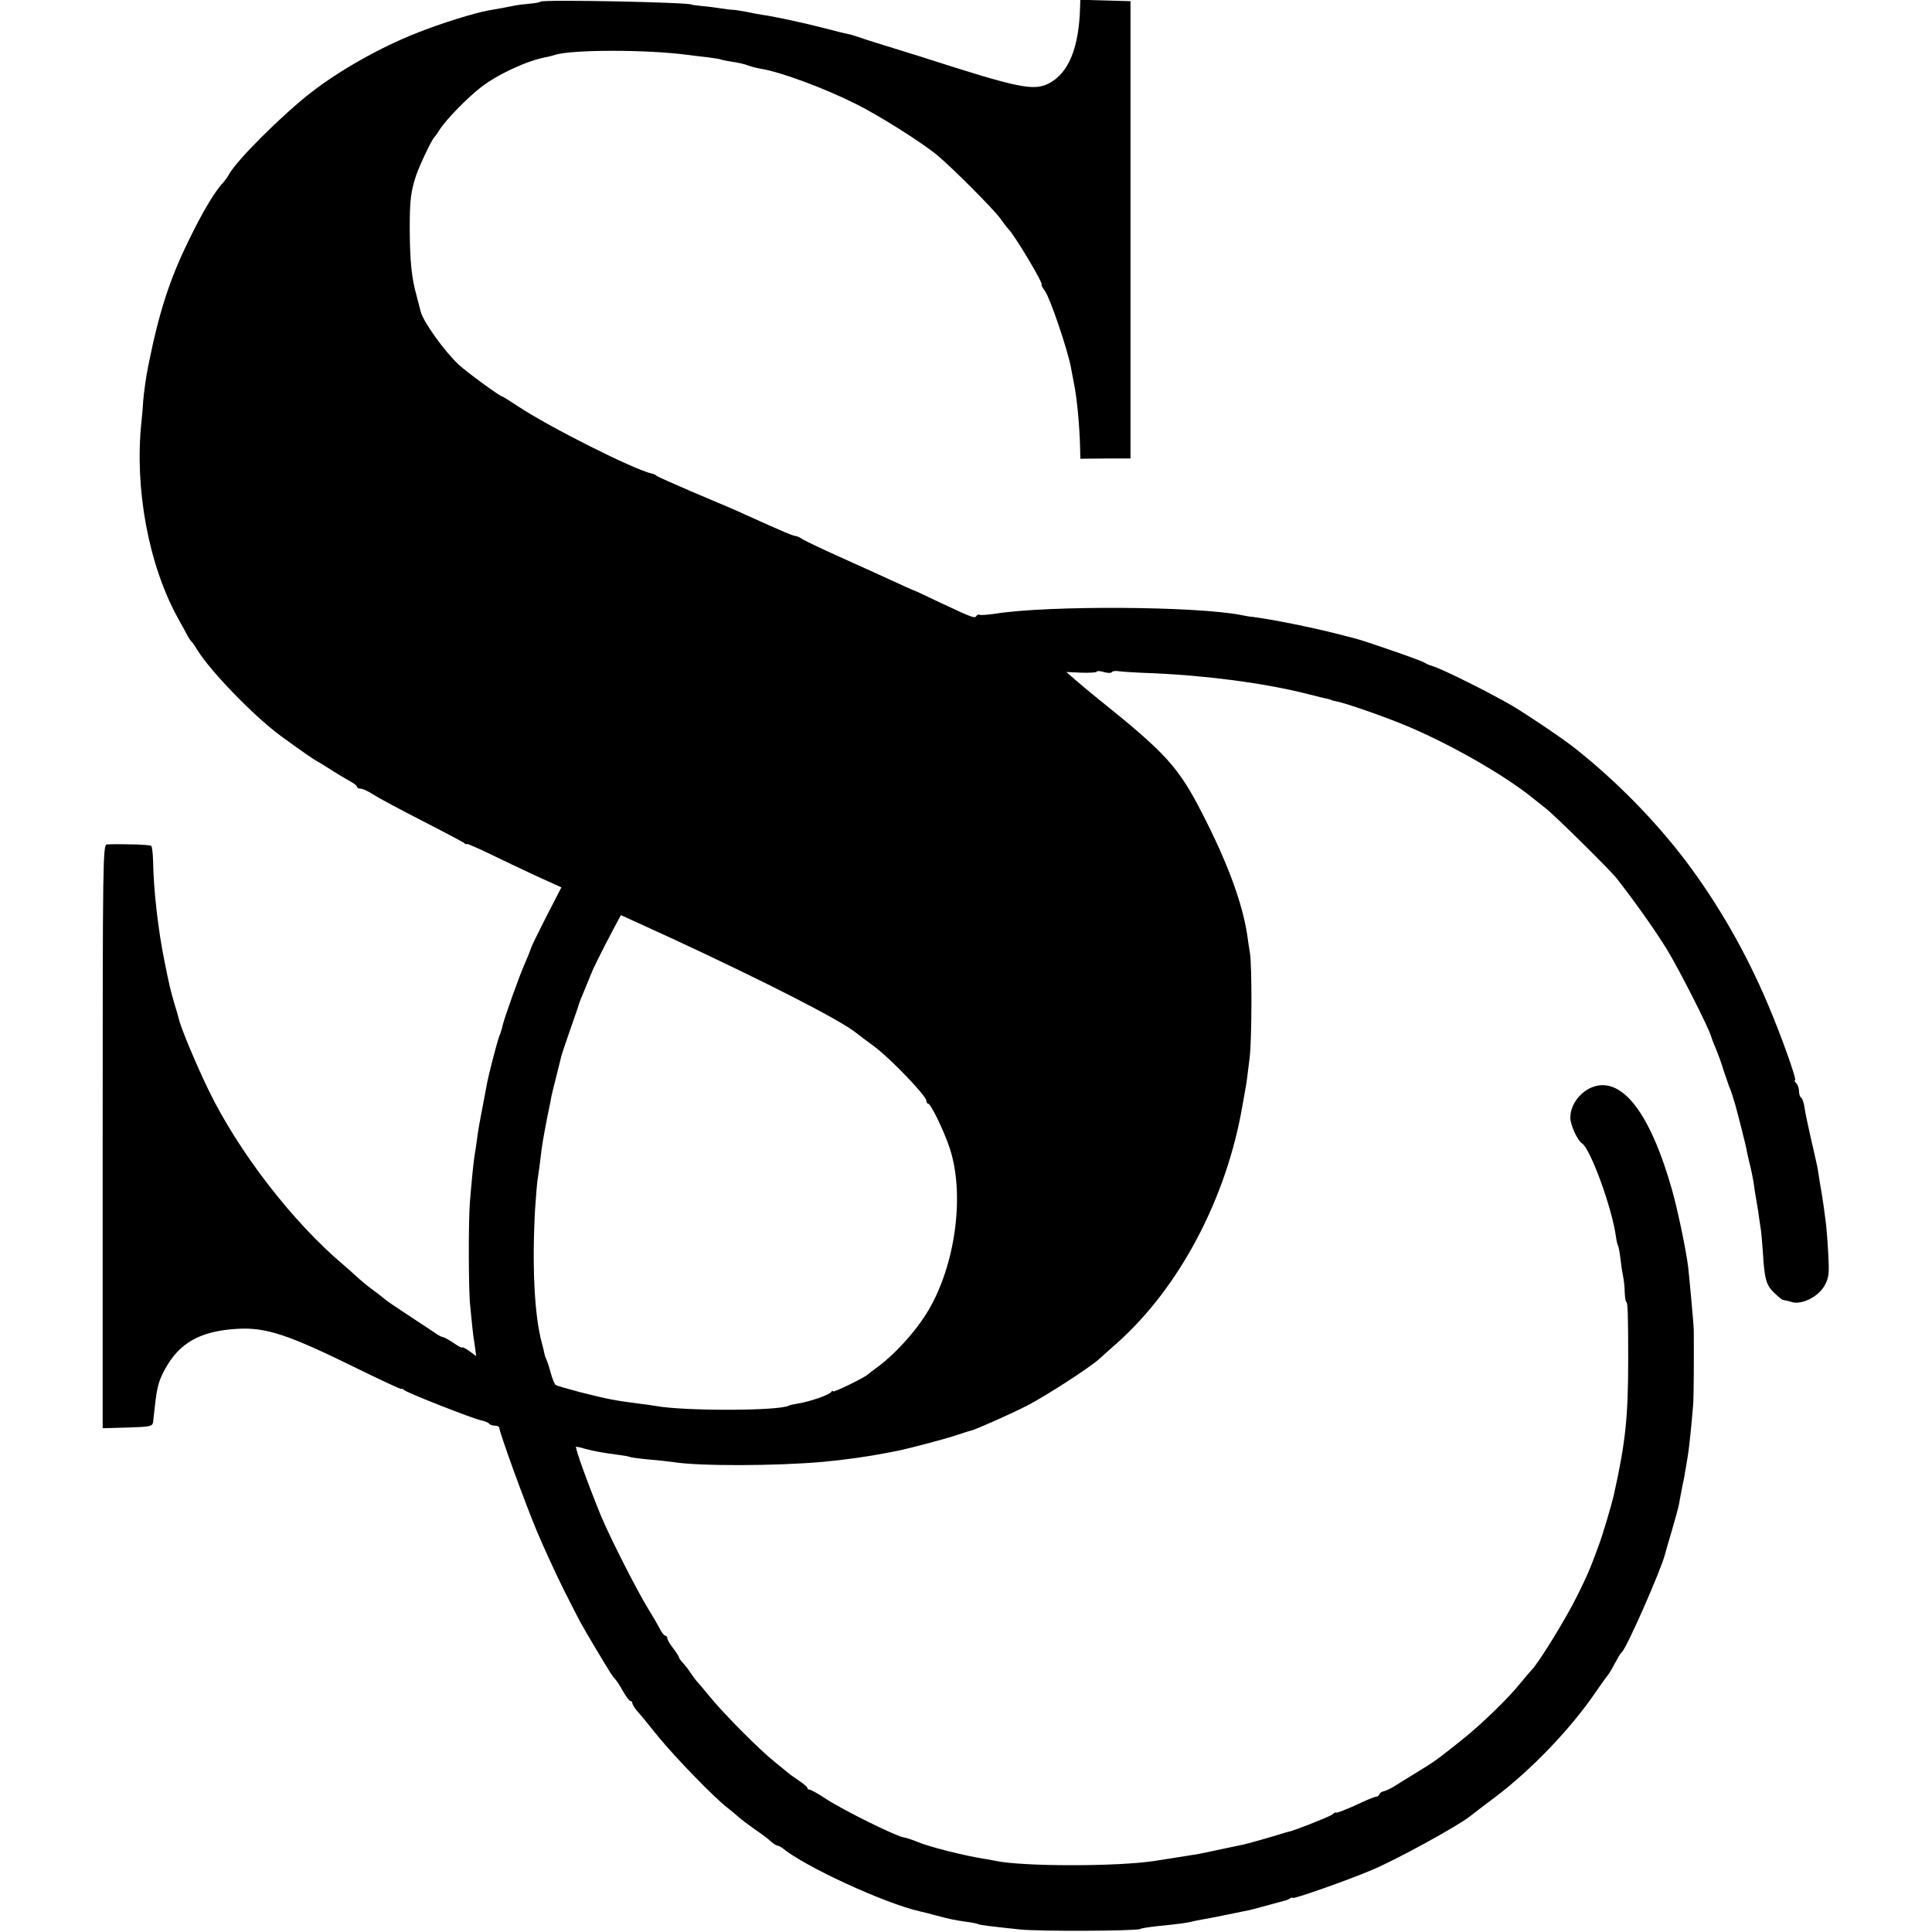
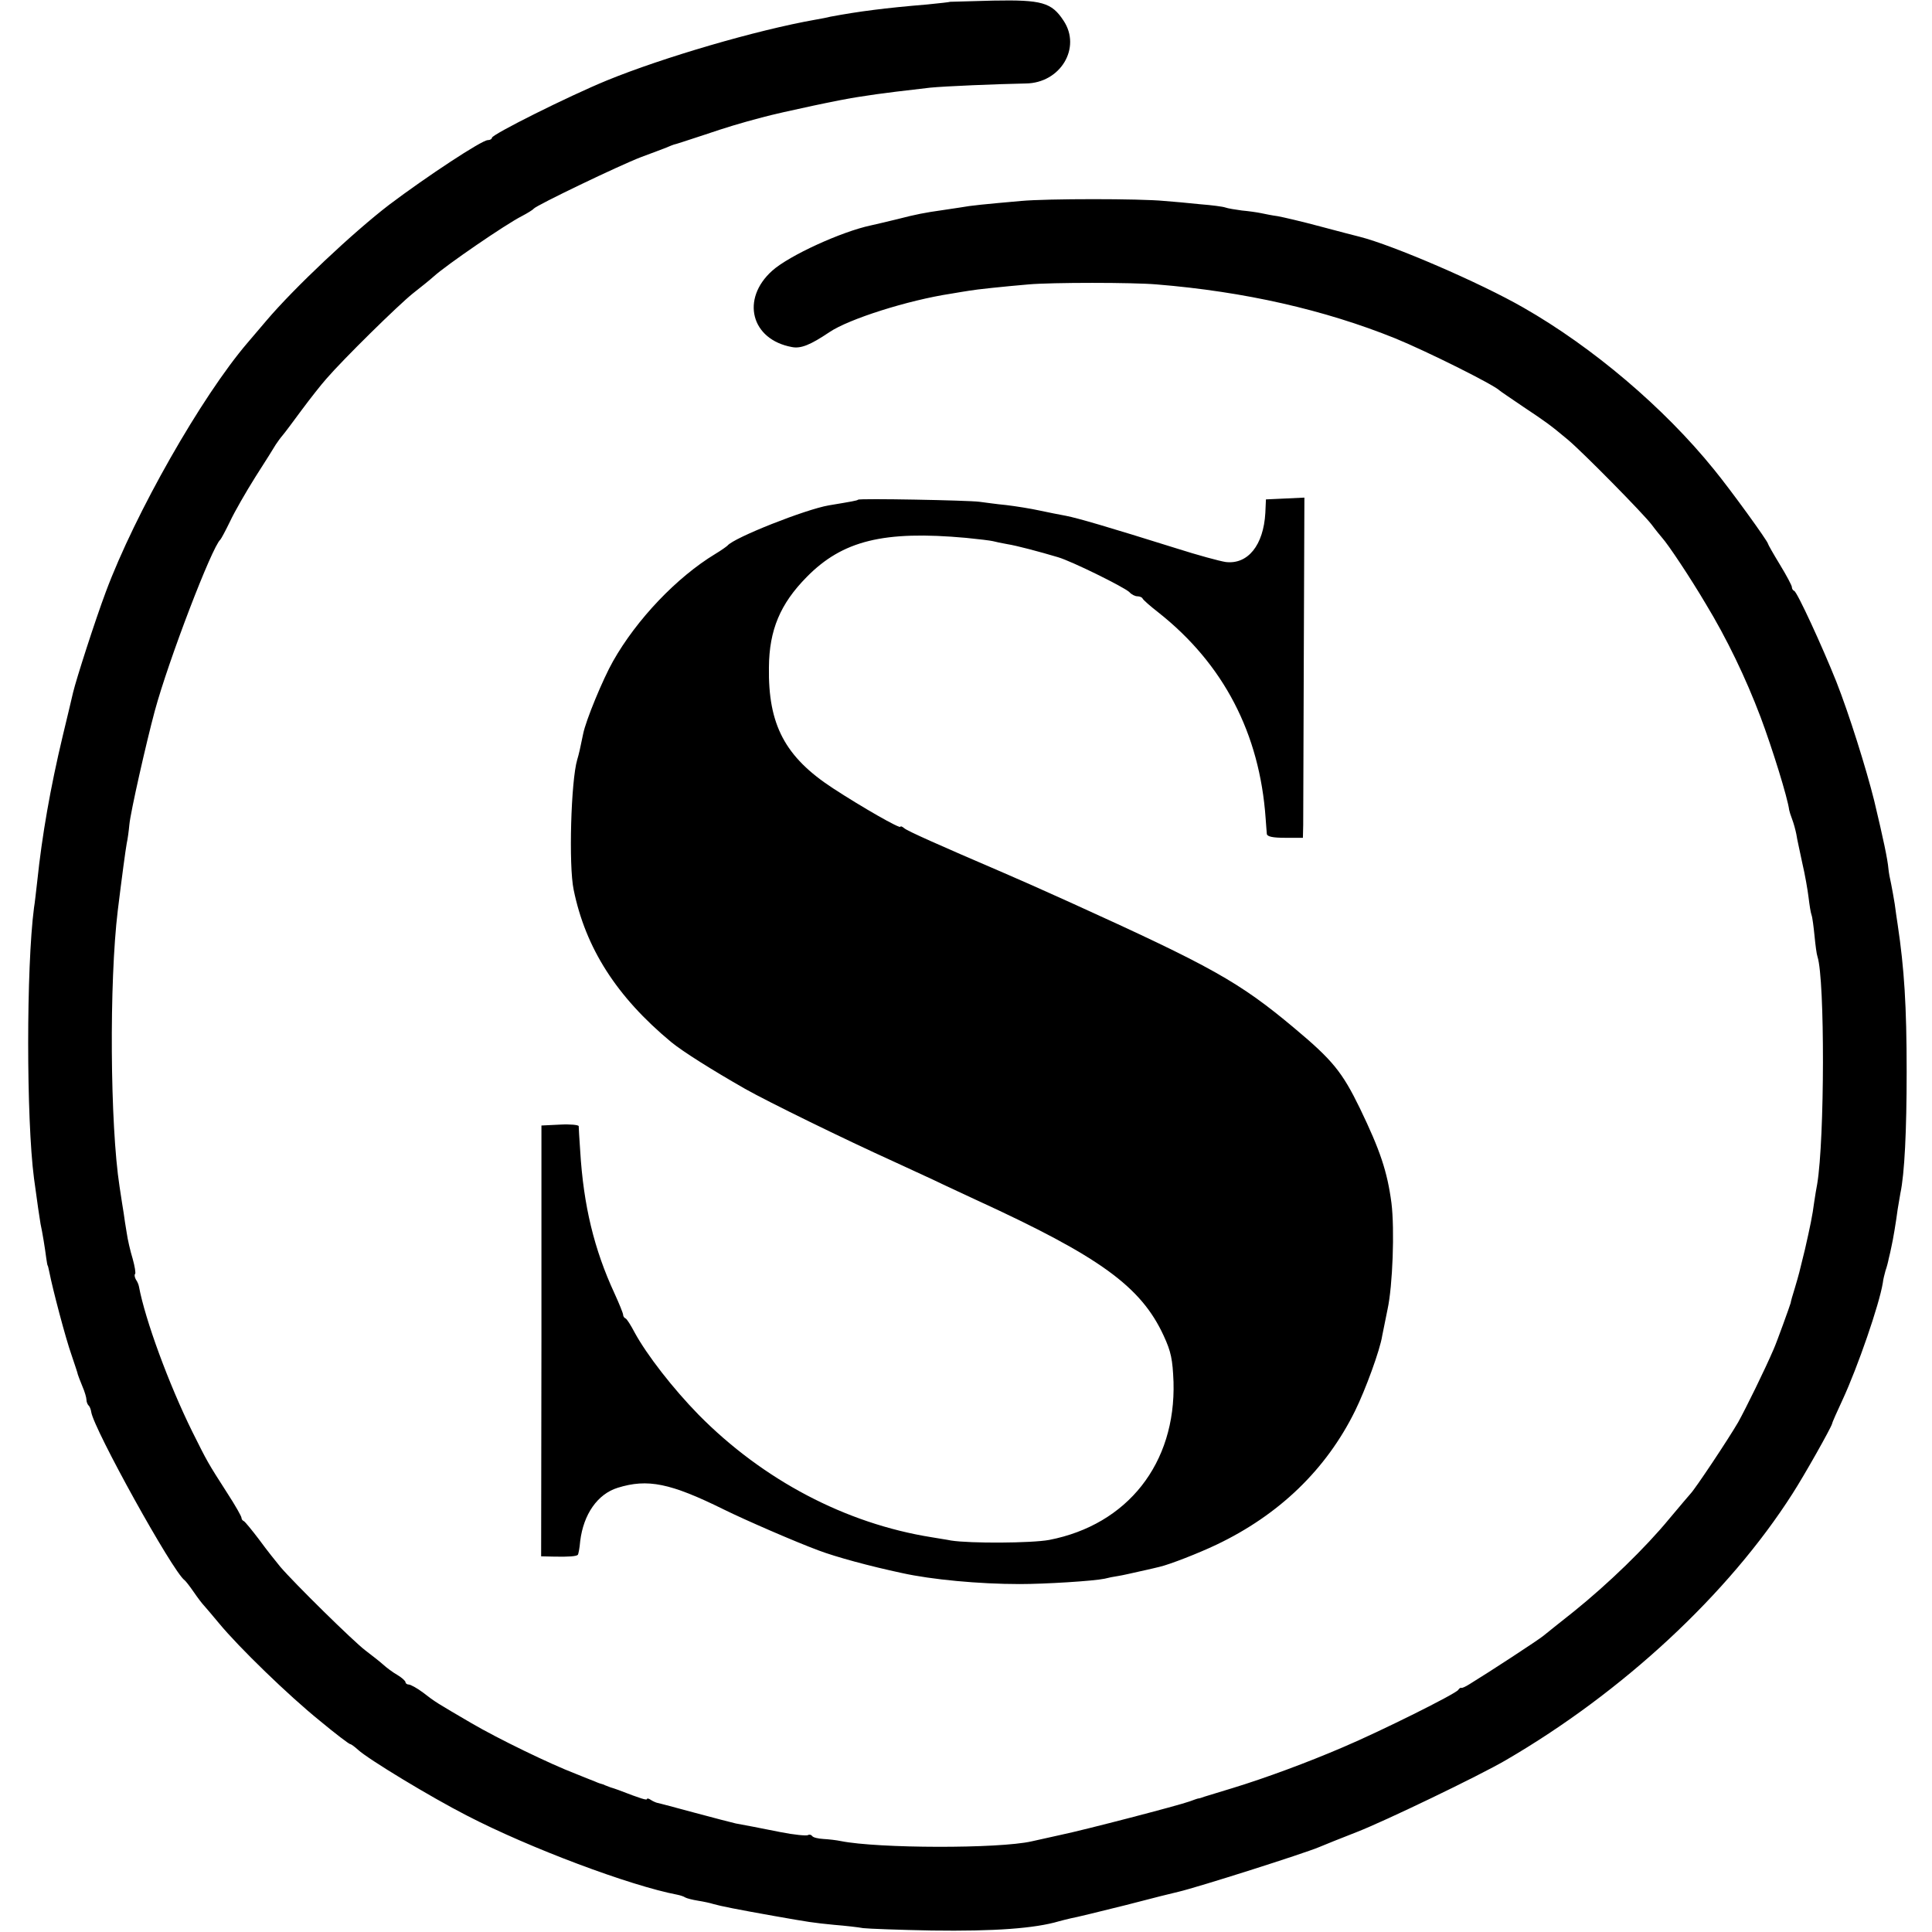
- <svg xmlns="http://www.w3.org/2000/svg" version="1.0" width="828pt" height="828pt" viewBox="0 0 828 828" preserveAspectRatio="xMidYMid meet">
-   <g transform="translate(0,828) scale(0.1,-0.1)" fill="#000000" stroke="none">
-     <path d="M2317 8273 c-3 -3 -25 -7 -49 -9 -24 -2 -54 -6 -68 -9 -25 -5 -54 -11 -108 -20 -57 -10 -205 -56 -305 -96 -157 -62 -326 -157 -452 -254 -122 -94 -322 -293 -354 -353 -6 -11 -17 -26 -24 -34 -35 -36 -89 -126 -146 -244 -84 -170 -130 -313 -176 -544 -10 -50 -18 -110 -21 -145 -1 -22 -5 -65 -8 -95 -30 -285 31 -612 157 -840 17 -30 35 -64 41 -75 6 -11 14 -22 17 -25 4 -3 15 -19 25 -36 56 -91 243 -284 356 -367 82 -60 145 -104 158 -110 8 -4 35 -21 60 -37 25 -16 60 -37 78 -47 17 -9 32 -20 32 -25 0 -4 7 -8 15 -8 9 0 34 -11 56 -26 22 -14 115 -64 207 -111 92 -47 173 -90 180 -95 6 -6 12 -8 12 -5 0 3 44 -16 98 -42 53 -26 144 -69 202 -96 l106 -48 -64 -124 c-35 -69 -65 -130 -66 -136 -2 -7 -12 -33 -24 -60 -24 -52 -91 -241 -98 -272 -2 -11 -8 -31 -14 -45 -10 -26 -50 -181 -55 -215 -2 -11 -10 -54 -18 -95 -8 -41 -18 -95 -21 -120 -3 -25 -8 -58 -11 -75 -6 -34 -13 -110 -21 -205 -7 -89 -6 -384 1 -445 3 -27 7 -68 9 -90 2 -22 7 -60 11 -84 l6 -43 -30 22 c-17 12 -31 19 -31 15 0 -3 -17 6 -37 20 -21 14 -41 25 -46 25 -4 0 -20 8 -35 19 -15 10 -67 45 -115 76 -49 32 -94 63 -100 69 -7 6 -30 24 -52 40 -22 16 -53 42 -70 58 -16 15 -41 37 -54 48 -217 183 -450 485 -578 750 -52 107 -121 272 -127 305 -1 6 -10 35 -19 65 -17 60 -20 70 -42 180 -27 132 -47 304 -49 432 -1 31 -4 59 -8 63 -5 5 -123 9 -190 6 -17 -1 -18 -68 -18 -1251 l0 -1251 107 3 c97 3 106 5 109 23 1 11 5 43 8 70 9 81 16 107 43 157 62 114 153 164 310 173 124 7 218 -24 522 -174 100 -49 181 -86 181 -84 0 3 6 1 13 -5 16 -13 291 -121 328 -129 16 -3 32 -10 35 -14 3 -5 14 -9 25 -9 10 0 19 -4 19 -10 0 -18 111 -324 162 -445 28 -66 79 -178 115 -250 72 -142 68 -136 136 -250 66 -110 70 -117 84 -132 7 -7 22 -31 34 -53 13 -22 26 -40 31 -40 4 0 8 -4 8 -9 0 -5 9 -20 20 -33 11 -12 53 -63 93 -113 73 -89 239 -260 294 -302 15 -12 37 -30 48 -40 11 -10 43 -34 70 -53 28 -19 59 -42 69 -52 11 -10 24 -18 28 -18 5 0 14 -5 21 -10 93 -78 435 -236 587 -271 19 -4 53 -13 75 -19 60 -16 76 -19 125 -26 25 -3 48 -8 51 -10 7 -4 46 -9 179 -23 79 -9 502 -7 517 2 4 3 37 8 72 12 92 9 134 15 151 20 8 2 31 7 50 10 31 5 161 32 200 40 8 2 42 11 75 20 33 9 65 18 70 19 6 1 16 5 22 9 7 5 13 6 13 3 0 -7 229 73 340 120 101 42 364 186 419 229 9 7 56 44 105 80 158 119 328 296 436 455 25 36 47 67 50 70 3 3 11 15 18 28 6 12 18 32 25 45 6 12 15 24 18 27 20 15 170 357 185 420 2 8 15 53 29 100 14 47 28 99 31 115 5 29 9 50 17 90 3 11 8 40 12 65 4 25 9 52 10 61 3 15 15 128 21 204 3 31 4 185 3 325 0 20 -19 226 -24 270 -10 79 -47 255 -71 337 -84 294 -191 450 -304 442 -68 -5 -130 -71 -130 -139 0 -31 30 -97 50 -110 37 -25 129 -277 146 -403 2 -16 6 -32 9 -37 2 -4 7 -29 10 -56 3 -27 8 -60 11 -74 3 -14 7 -44 7 -67 1 -24 4 -43 7 -43 6 0 8 -57 8 -245 0 -247 -11 -355 -62 -584 -10 -42 -47 -169 -65 -216 -38 -103 -45 -120 -93 -217 -43 -88 -163 -284 -193 -314 -6 -6 -27 -31 -46 -54 -55 -69 -168 -178 -254 -247 -117 -93 -114 -90 -195 -140 -41 -25 -86 -53 -100 -62 -14 -8 -32 -16 -40 -18 -8 -1 -16 -7 -18 -12 -2 -6 -8 -11 -13 -11 -6 0 -34 -11 -62 -24 -61 -29 -112 -49 -113 -44 0 2 -7 -2 -15 -9 -11 -9 -174 -73 -186 -73 -2 -1 -8 -2 -15 -4 -46 -15 -166 -49 -178 -51 -8 -2 -51 -11 -95 -20 -44 -9 -87 -18 -95 -20 -13 -2 -79 -13 -189 -30 -157 -25 -569 -25 -685 0 -11 2 -34 7 -51 9 -86 14 -237 52 -285 73 -19 8 -46 17 -59 19 -37 7 -258 117 -329 163 -34 23 -67 41 -72 41 -6 0 -10 3 -10 8 0 4 -17 18 -38 32 -20 14 -42 29 -48 35 -7 5 -31 26 -55 45 -61 48 -215 203 -274 275 -27 33 -54 65 -60 71 -5 6 -17 22 -25 34 -8 13 -23 32 -32 42 -10 10 -18 21 -18 25 0 3 -11 21 -25 39 -14 18 -25 37 -25 43 0 6 -4 11 -9 11 -5 0 -16 15 -25 33 -9 17 -31 55 -48 82 -49 80 -162 302 -203 400 -56 137 -113 295 -106 295 3 0 22 -4 41 -10 39 -10 78 -17 140 -25 24 -3 46 -7 49 -9 3 -2 40 -7 81 -11 41 -3 89 -9 105 -11 108 -18 442 -17 643 1 96 9 189 22 282 40 14 3 34 7 45 9 39 8 188 47 234 62 60 20 65 21 73 23 19 4 179 75 242 108 76 39 265 161 306 198 14 13 47 42 74 66 270 239 473 623 541 1022 3 18 8 46 11 62 6 32 8 45 20 145 9 78 10 388 1 445 -4 22 -9 58 -12 80 -21 135 -83 305 -188 510 -106 208 -155 263 -457 505 -30 24 -72 59 -92 77 l-38 33 65 -3 c36 -1 65 1 65 4 0 4 13 4 30 -1 16 -5 32 -5 35 -1 2 5 17 7 32 4 16 -2 78 -6 138 -8 236 -10 479 -42 660 -87 44 -11 87 -22 95 -23 8 -2 15 -4 15 -5 0 -1 10 -3 23 -6 38 -7 199 -63 291 -101 189 -78 421 -210 546 -310 17 -14 43 -34 58 -46 39 -30 277 -265 306 -302 82 -105 165 -223 215 -304 51 -83 185 -347 190 -375 2 -6 10 -29 20 -51 9 -22 24 -62 32 -90 9 -27 20 -59 24 -70 8 -17 16 -43 27 -80 13 -47 45 -174 48 -190 1 -11 8 -38 13 -60 6 -22 13 -58 17 -80 3 -23 7 -50 9 -60 2 -11 7 -40 11 -65 3 -25 8 -56 10 -70 3 -14 7 -61 10 -104 7 -118 14 -143 48 -176 17 -16 34 -31 39 -31 9 -2 24 -5 36 -9 44 -14 118 24 143 73 18 34 19 51 14 140 -3 56 -8 113 -10 127 -2 14 -6 48 -10 75 -4 28 -9 59 -11 70 -2 10 -6 35 -9 55 -3 20 -7 45 -10 55 -2 11 -14 63 -26 115 -12 52 -24 110 -26 128 -3 18 -9 35 -14 38 -5 3 -9 15 -9 28 0 12 -5 27 -12 34 -7 7 -9 12 -5 12 9 0 -57 186 -115 323 -96 227 -214 432 -354 618 -129 170 -294 339 -470 479 -54 43 -199 141 -274 186 -91 53 -298 157 -340 169 -14 4 -29 11 -35 15 -9 8 -263 96 -302 105 -10 3 -45 11 -78 20 -117 29 -265 59 -355 71 -14 1 -36 5 -50 8 -193 38 -824 42 -1054 6 -32 -5 -62 -7 -67 -5 -4 3 -10 1 -14 -4 -7 -13 -16 -9 -153 55 -62 30 -114 54 -116 54 -2 0 -46 20 -98 44 -51 23 -151 69 -223 101 -71 32 -140 65 -152 72 -12 8 -26 15 -30 15 -13 1 -48 15 -218 92 -47 22 -91 40 -235 101 -74 32 -139 61 -145 65 -5 5 -14 9 -20 10 -76 16 -442 200 -577 290 -33 22 -62 40 -64 40 -10 0 -149 102 -187 136 -62 58 -154 186 -164 229 -1 5 -9 35 -17 65 -22 78 -29 148 -30 285 0 127 4 163 28 235 15 44 66 150 76 160 3 3 13 16 22 31 28 45 120 139 179 185 73 56 196 113 278 129 13 2 31 7 40 10 74 23 394 23 566 0 17 -2 54 -7 84 -10 30 -4 57 -8 61 -10 3 -2 25 -6 49 -10 24 -3 54 -10 68 -16 13 -5 38 -11 56 -14 84 -14 268 -82 402 -149 98 -48 287 -167 354 -223 61 -51 237 -227 267 -268 16 -22 31 -42 34 -45 26 -23 155 -240 144 -240 -3 0 4 -13 15 -28 22 -32 94 -243 110 -323 6 -30 12 -63 14 -74 12 -56 24 -181 26 -275 l1 -46 107 1 108 0 0 980 0 980 -107 3 -108 3 -1 -28 c-4 -177 -49 -286 -133 -330 -66 -34 -127 -22 -546 113 -74 23 -160 50 -190 59 -30 9 -66 21 -80 26 -14 5 -34 11 -45 13 -11 2 -56 13 -101 25 -89 23 -209 49 -264 57 -19 3 -53 9 -75 14 -22 4 -47 8 -55 8 -8 0 -31 3 -50 6 -19 3 -55 8 -80 10 -25 3 -45 5 -45 6 0 10 -639 23 -648 13z m563 -4015 c405 -188 720 -349 790 -405 8 -7 43 -33 77 -58 69 -51 223 -212 223 -232 0 -7 3 -13 8 -13 11 0 67 -115 92 -190 63 -189 29 -478 -81 -678 -49 -90 -142 -196 -227 -260 -21 -15 -39 -29 -42 -32 -12 -13 -150 -80 -150 -73 0 4 -4 3 -8 -3 -8 -12 -88 -40 -141 -49 -19 -3 -37 -7 -40 -9 -39 -23 -444 -24 -568 -2 -10 2 -45 7 -78 11 -101 13 -127 18 -247 48 -53 14 -101 28 -106 31 -5 3 -15 27 -22 53 -7 27 -16 53 -19 58 -3 6 -6 15 -7 20 -1 6 -6 28 -12 50 -32 119 -42 329 -29 570 4 61 9 119 11 130 2 11 7 46 11 79 8 71 12 91 30 186 9 41 17 84 19 95 2 11 12 49 21 85 9 36 18 72 20 81 2 9 20 63 40 120 20 57 38 109 39 114 2 6 8 21 14 35 25 60 35 85 37 90 3 11 52 109 88 177 l38 71 77 -35 c42 -19 106 -49 142 -65z" />
+ <svg xmlns="http://www.w3.org/2000/svg" version="1.0" width="648pt" height="648pt" viewBox="0 0 648 648" preserveAspectRatio="xMidYMid meet">
+   <g transform="translate(0,648) scale(0.1,-0.1)" fill="#000000" stroke="none">
+     <path d="M3187 6474 c-1 -1 -36 -5 -77 -9 -144 -12 -228 -23 -325 -41 -11 -3 -33 -7 -50 -10 -198 -35 -512 -127 -700 -204 -129 -53 -385 -181 -385 -192 0 -4 -6 -8 -14 -8 -20 0 -205 -122 -331 -217 -120 -92 -318 -278 -412 -389 -23 -27 -51 -60 -63 -74 -154 -180 -377 -572 -475 -835 -36 -96 -99 -292 -110 -338 -3 -12 -18 -78 -35 -147 -41 -172 -69 -332 -85 -485 -4 -33 -8 -73 -11 -90 -26 -199 -26 -708 0 -907 11 -83 19 -135 22 -153 6 -27 15 -82 19 -114 2 -14 4 -26 5 -26 1 0 3 -11 6 -24 10 -52 54 -220 74 -276 11 -33 21 -62 21 -65 1 -3 7 -20 15 -39 8 -18 14 -39 14 -46 0 -6 3 -15 7 -19 4 -3 8 -14 9 -22 9 -58 273 -535 313 -564 4 -3 18 -21 31 -40 13 -19 29 -40 35 -46 5 -6 28 -32 50 -59 66 -80 233 -242 337 -326 53 -44 99 -79 103 -79 3 0 15 -9 26 -19 35 -32 243 -158 364 -220 210 -109 549 -236 707 -266 10 -2 22 -6 26 -9 5 -3 24 -8 43 -11 19 -3 42 -8 51 -11 24 -7 79 -18 203 -40 119 -21 131 -23 203 -30 37 -3 81 -8 97 -11 17 -2 120 -6 230 -8 211 -3 346 7 427 31 10 3 28 7 40 10 13 2 95 22 183 44 88 23 168 43 178 45 64 15 420 128 472 150 17 7 73 30 125 50 93 36 411 189 500 241 392 228 747 557 962 894 40 62 129 220 133 235 1 6 17 41 35 80 51 110 123 319 135 392 1 11 6 30 9 41 4 11 9 30 11 41 3 12 7 29 9 40 5 21 15 80 21 126 3 17 7 40 9 53 14 65 21 210 21 407 0 221 -8 346 -30 493 -3 17 -7 49 -10 70 -3 20 -9 51 -12 67 -4 17 -8 39 -9 50 -3 34 -17 100 -48 230 -27 108 -84 290 -127 399 -48 120 -131 300 -141 304 -5 2 -8 8 -8 13 0 5 -18 39 -40 75 -22 36 -40 68 -40 70 0 8 -126 182 -181 249 -168 208 -408 411 -639 543 -146 84 -439 210 -550 238 -8 2 -67 17 -130 34 -63 17 -128 32 -145 35 -16 2 -41 7 -55 10 -14 3 -43 7 -65 9 -22 3 -47 7 -55 10 -8 3 -46 8 -85 11 -38 4 -92 9 -120 11 -81 8 -393 8 -480 0 -123 -11 -167 -15 -205 -22 -19 -3 -46 -7 -60 -9 -57 -8 -88 -14 -150 -30 -36 -9 -76 -18 -89 -21 -99 -21 -274 -101 -331 -152 -106 -95 -71 -231 66 -256 30 -6 62 7 126 50 65 44 263 107 408 129 25 4 52 9 61 10 21 4 116 14 198 21 77 7 351 7 431 0 294 -24 562 -85 800 -181 105 -43 330 -155 350 -175 3 -3 39 -27 80 -55 78 -52 89 -60 149 -110 51 -43 251 -246 281 -285 14 -19 30 -38 35 -44 20 -22 94 -133 146 -221 71 -117 134 -248 184 -380 39 -104 91 -271 96 -312 1 -5 5 -18 10 -31 5 -13 11 -35 14 -50 2 -15 12 -58 20 -97 9 -38 18 -90 21 -115 3 -25 7 -51 10 -59 3 -8 7 -40 10 -70 3 -31 7 -62 10 -70 25 -77 24 -612 -1 -762 -3 -14 -7 -41 -10 -60 -6 -47 -14 -84 -31 -159 -21 -86 -19 -79 -34 -130 -8 -25 -14 -47 -14 -50 -2 -8 -47 -133 -57 -155 -30 -70 -93 -198 -119 -245 -35 -60 -145 -225 -160 -240 -3 -3 -35 -41 -72 -85 -80 -97 -204 -217 -318 -309 -47 -37 -94 -75 -104 -83 -17 -14 -179 -120 -246 -161 -14 -9 -27 -15 -29 -13 -2 1 -7 -2 -10 -7 -8 -13 -261 -139 -386 -192 -121 -52 -262 -104 -370 -137 -44 -13 -87 -27 -95 -29 -8 -3 -17 -6 -20 -6 -3 0 -16 -5 -30 -10 -35 -13 -354 -96 -431 -112 -13 -3 -58 -13 -99 -22 -110 -25 -515 -24 -640 1 -14 3 -40 6 -58 7 -18 1 -35 5 -38 10 -3 4 -9 6 -14 3 -5 -3 -47 1 -92 10 -85 17 -112 22 -150 29 -13 3 -75 19 -138 36 -63 17 -119 32 -125 33 -5 1 -16 6 -22 10 -7 5 -13 6 -13 3 0 -5 -20 1 -95 30 -11 4 -23 8 -27 9 -5 2 -10 4 -13 5 -3 1 -8 3 -12 5 -5 1 -17 5 -28 10 -11 4 -40 16 -65 26 -84 32 -261 118 -348 169 -118 69 -122 71 -163 103 -20 15 -42 27 -48 27 -6 0 -11 4 -11 8 0 4 -12 15 -27 24 -16 9 -37 25 -48 35 -11 10 -38 31 -59 47 -40 30 -240 227 -286 281 -14 17 -46 57 -70 90 -25 33 -48 61 -52 63 -5 2 -8 7 -8 11 0 5 -21 42 -47 82 -68 106 -67 105 -118 207 -79 160 -158 375 -179 487 -1 6 -5 16 -10 23 -4 7 -6 16 -3 19 3 2 -1 26 -8 51 -8 26 -17 65 -20 87 -4 22 -8 51 -10 65 -2 14 -9 54 -14 90 -32 207 -35 687 -6 926 14 114 26 203 30 225 3 13 7 42 9 64 4 42 56 272 85 380 46 170 192 551 220 575 3 3 18 31 33 62 15 32 53 98 85 149 32 50 63 99 68 108 6 9 16 23 23 31 7 8 36 47 64 85 29 39 66 86 83 105 57 66 240 246 290 286 27 21 59 47 70 57 42 38 240 174 295 202 19 10 37 21 40 25 8 11 289 146 360 173 36 13 74 28 85 32 11 5 22 9 25 10 3 0 48 15 100 32 80 27 120 39 195 59 71 19 274 62 325 69 14 2 41 6 60 9 35 5 77 10 180 22 52 5 220 12 320 14 117 1 188 120 127 211 -40 61 -73 70 -235 67 -79 -2 -144 -4 -145 -4z" />
+     <path d="M2878 4804 c-3 -3 -20 -6 -98 -19 -77 -13 -318 -108 -340 -135 -3 -3 -21 -16 -41 -28 -129 -78 -264 -220 -343 -360 -34 -60 -91 -198 -100 -243 -9 -45 -15 -71 -20 -87 -21 -71 -29 -355 -12 -436 40 -196 144 -359 327 -511 39 -32 136 -93 248 -157 76 -43 331 -168 501 -245 30 -14 89 -41 130 -60 41 -20 107 -50 145 -68 414 -190 552 -290 628 -455 25 -54 30 -80 33 -155 8 -273 -154 -479 -417 -530 -60 -11 -265 -12 -329 -2 -14 3 -43 7 -65 11 -289 46 -566 192 -782 411 -86 88 -173 200 -214 275 -13 25 -27 47 -31 48 -5 2 -8 8 -8 12 0 5 -13 37 -29 72 -68 147 -104 294 -115 478 -3 41 -5 79 -5 83 -1 4 -29 7 -63 5 l-62 -3 0 -722 -1 -723 45 -1 c47 -1 73 1 78 6 2 2 6 22 8 46 11 90 58 158 126 179 100 31 176 16 356 -73 73 -36 239 -108 317 -137 58 -22 172 -53 280 -76 99 -22 259 -37 395 -37 85 0 247 10 285 18 11 3 31 7 45 9 14 2 48 10 75 16 28 6 57 13 65 15 34 8 129 45 190 74 210 100 368 252 465 449 35 71 84 205 91 252 5 25 9 45 18 89 17 78 24 267 13 356 -14 106 -38 177 -106 318 -59 121 -91 161 -219 268 -186 156 -278 207 -754 423 -106 48 -163 73 -223 99 -219 94 -322 140 -332 149 -7 6 -13 8 -13 5 0 -8 -128 65 -226 129 -161 105 -218 213 -215 406 1 125 38 213 127 303 120 122 258 156 534 131 41 -4 82 -9 90 -11 8 -2 30 -7 48 -10 32 -5 107 -25 171 -44 47 -14 221 -100 239 -117 7 -8 19 -14 27 -14 7 0 15 -3 17 -7 2 -5 26 -26 53 -47 219 -173 340 -406 360 -691 2 -22 3 -46 4 -52 1 -9 20 -13 61 -13 l60 0 1 43 c0 23 1 280 2 570 l2 528 -64 -3 -65 -3 -2 -45 c-6 -109 -59 -174 -133 -165 -20 3 -94 23 -166 46 -230 72 -329 101 -370 109 -22 4 -62 12 -90 18 -27 6 -77 14 -110 18 -33 3 -73 9 -90 11 -37 5 -403 12 -407 7z" />
  </g>
</svg>
